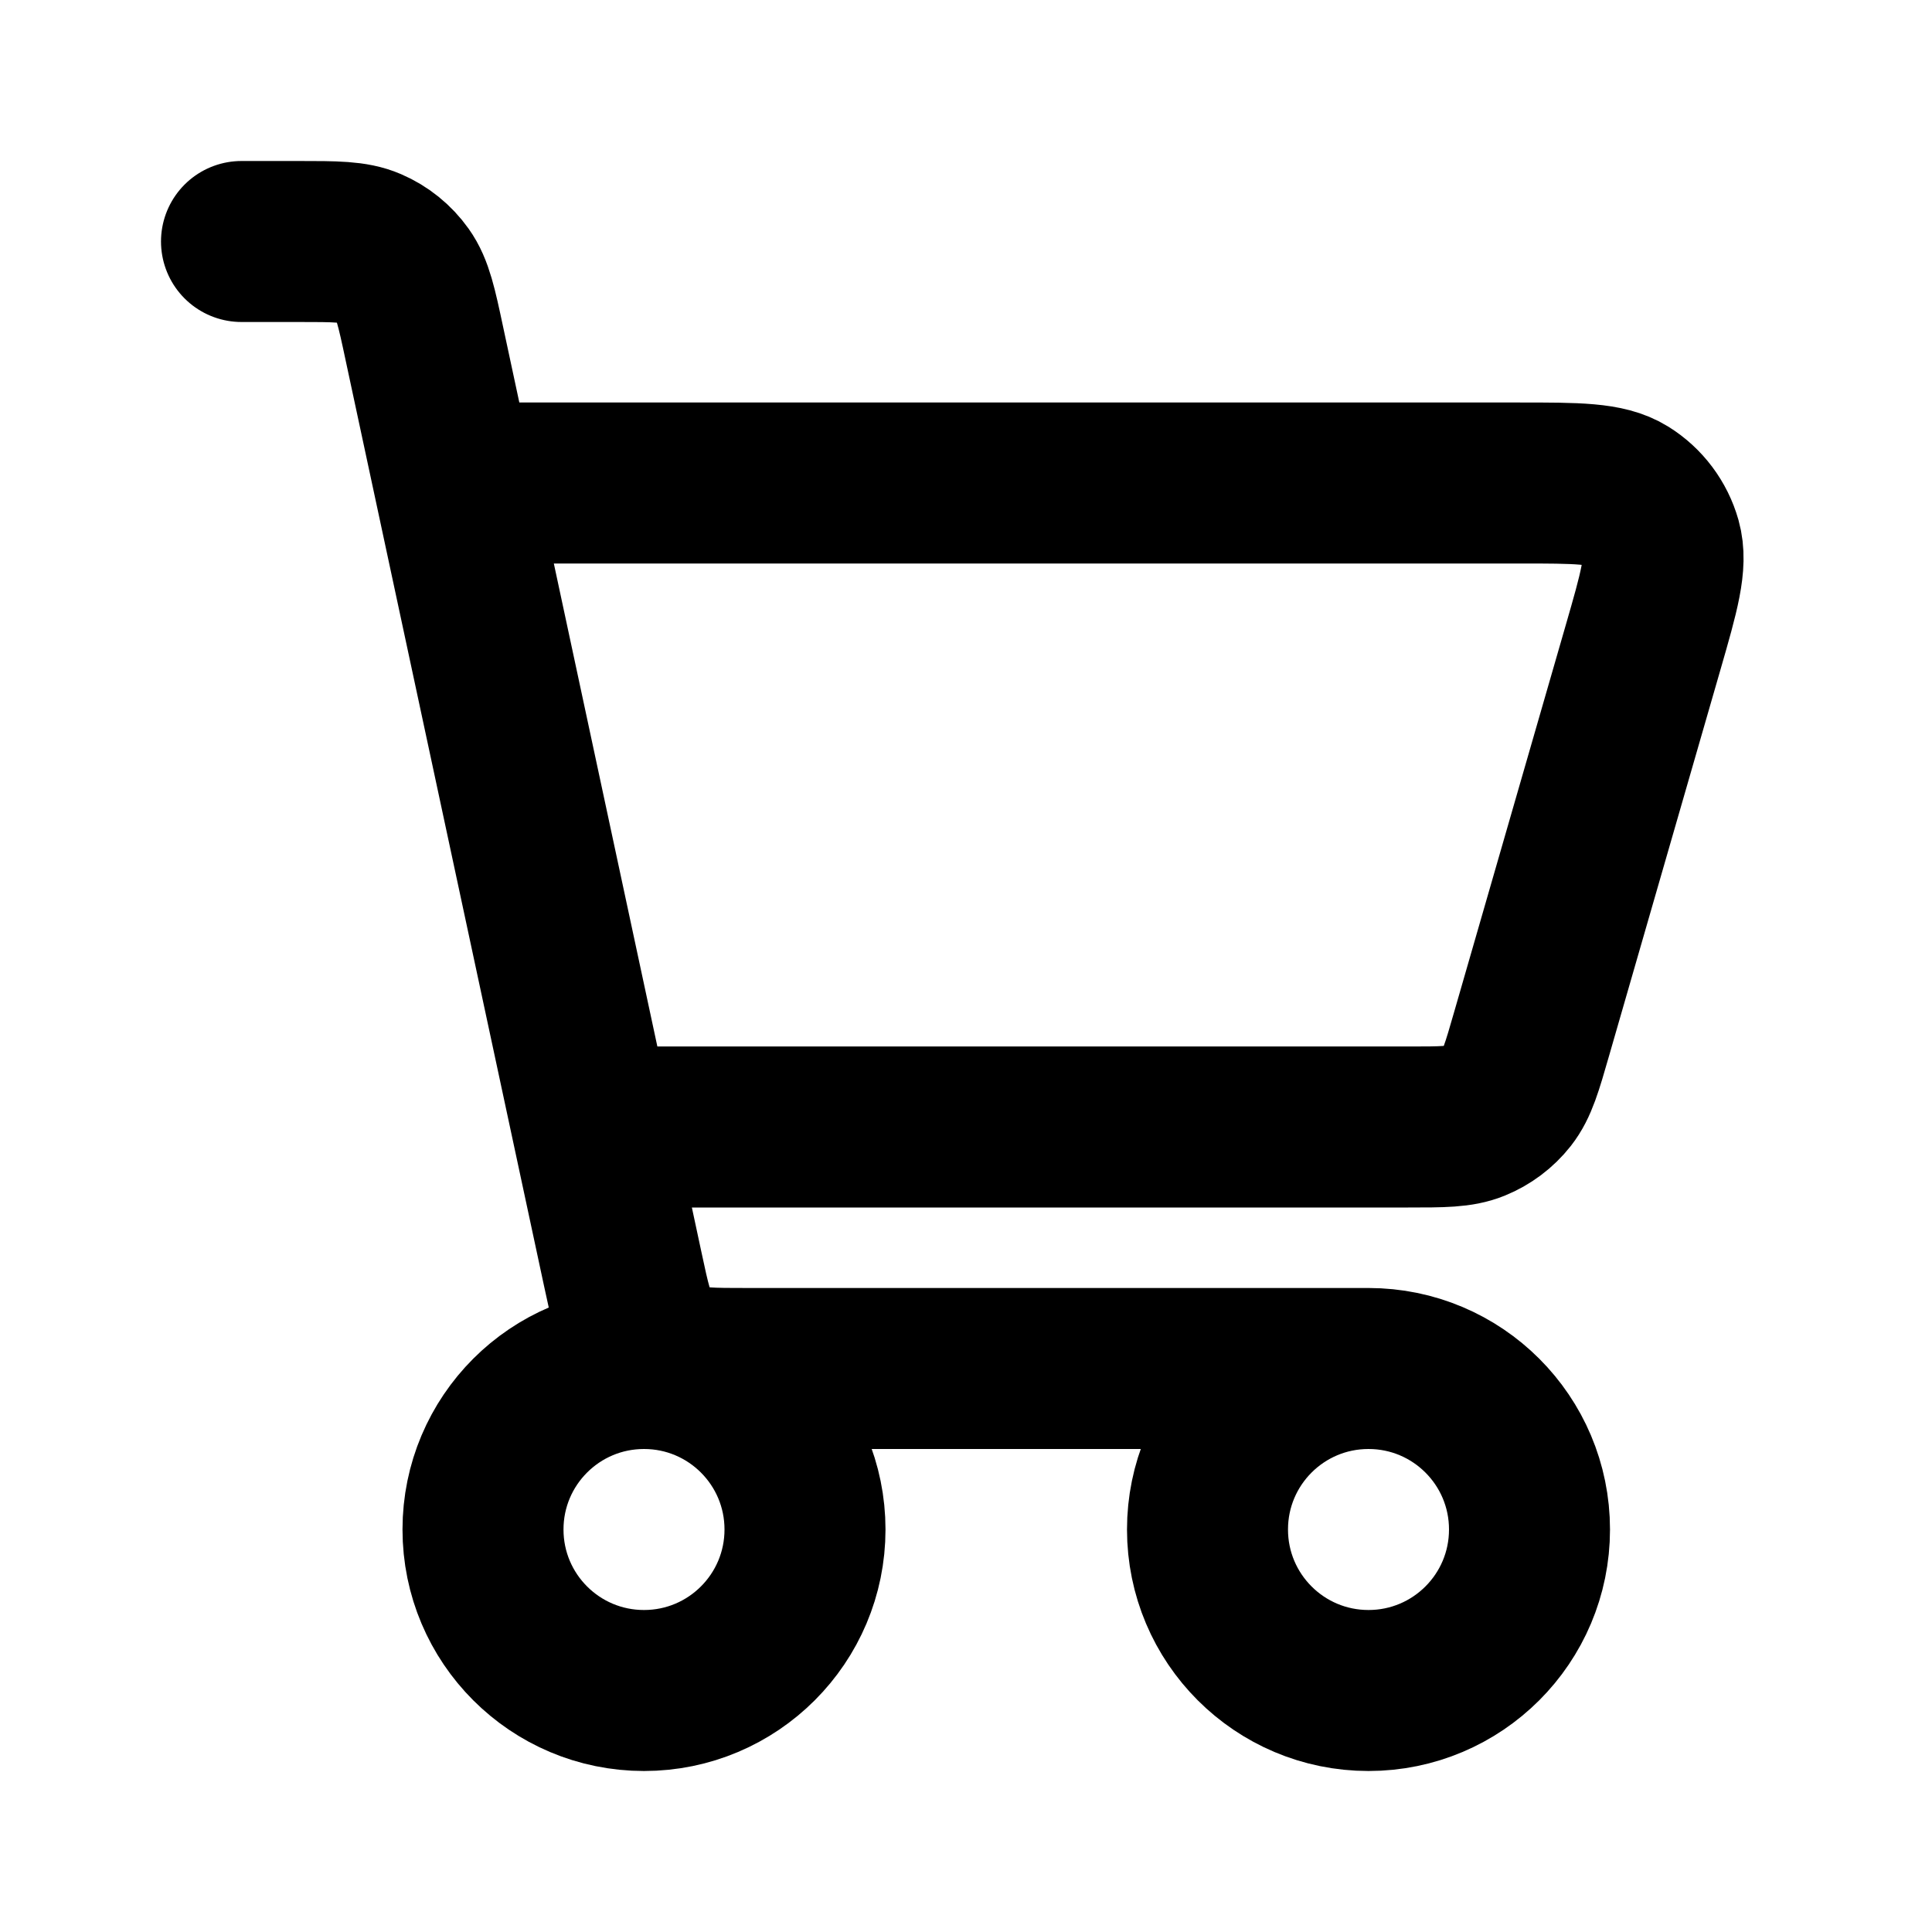
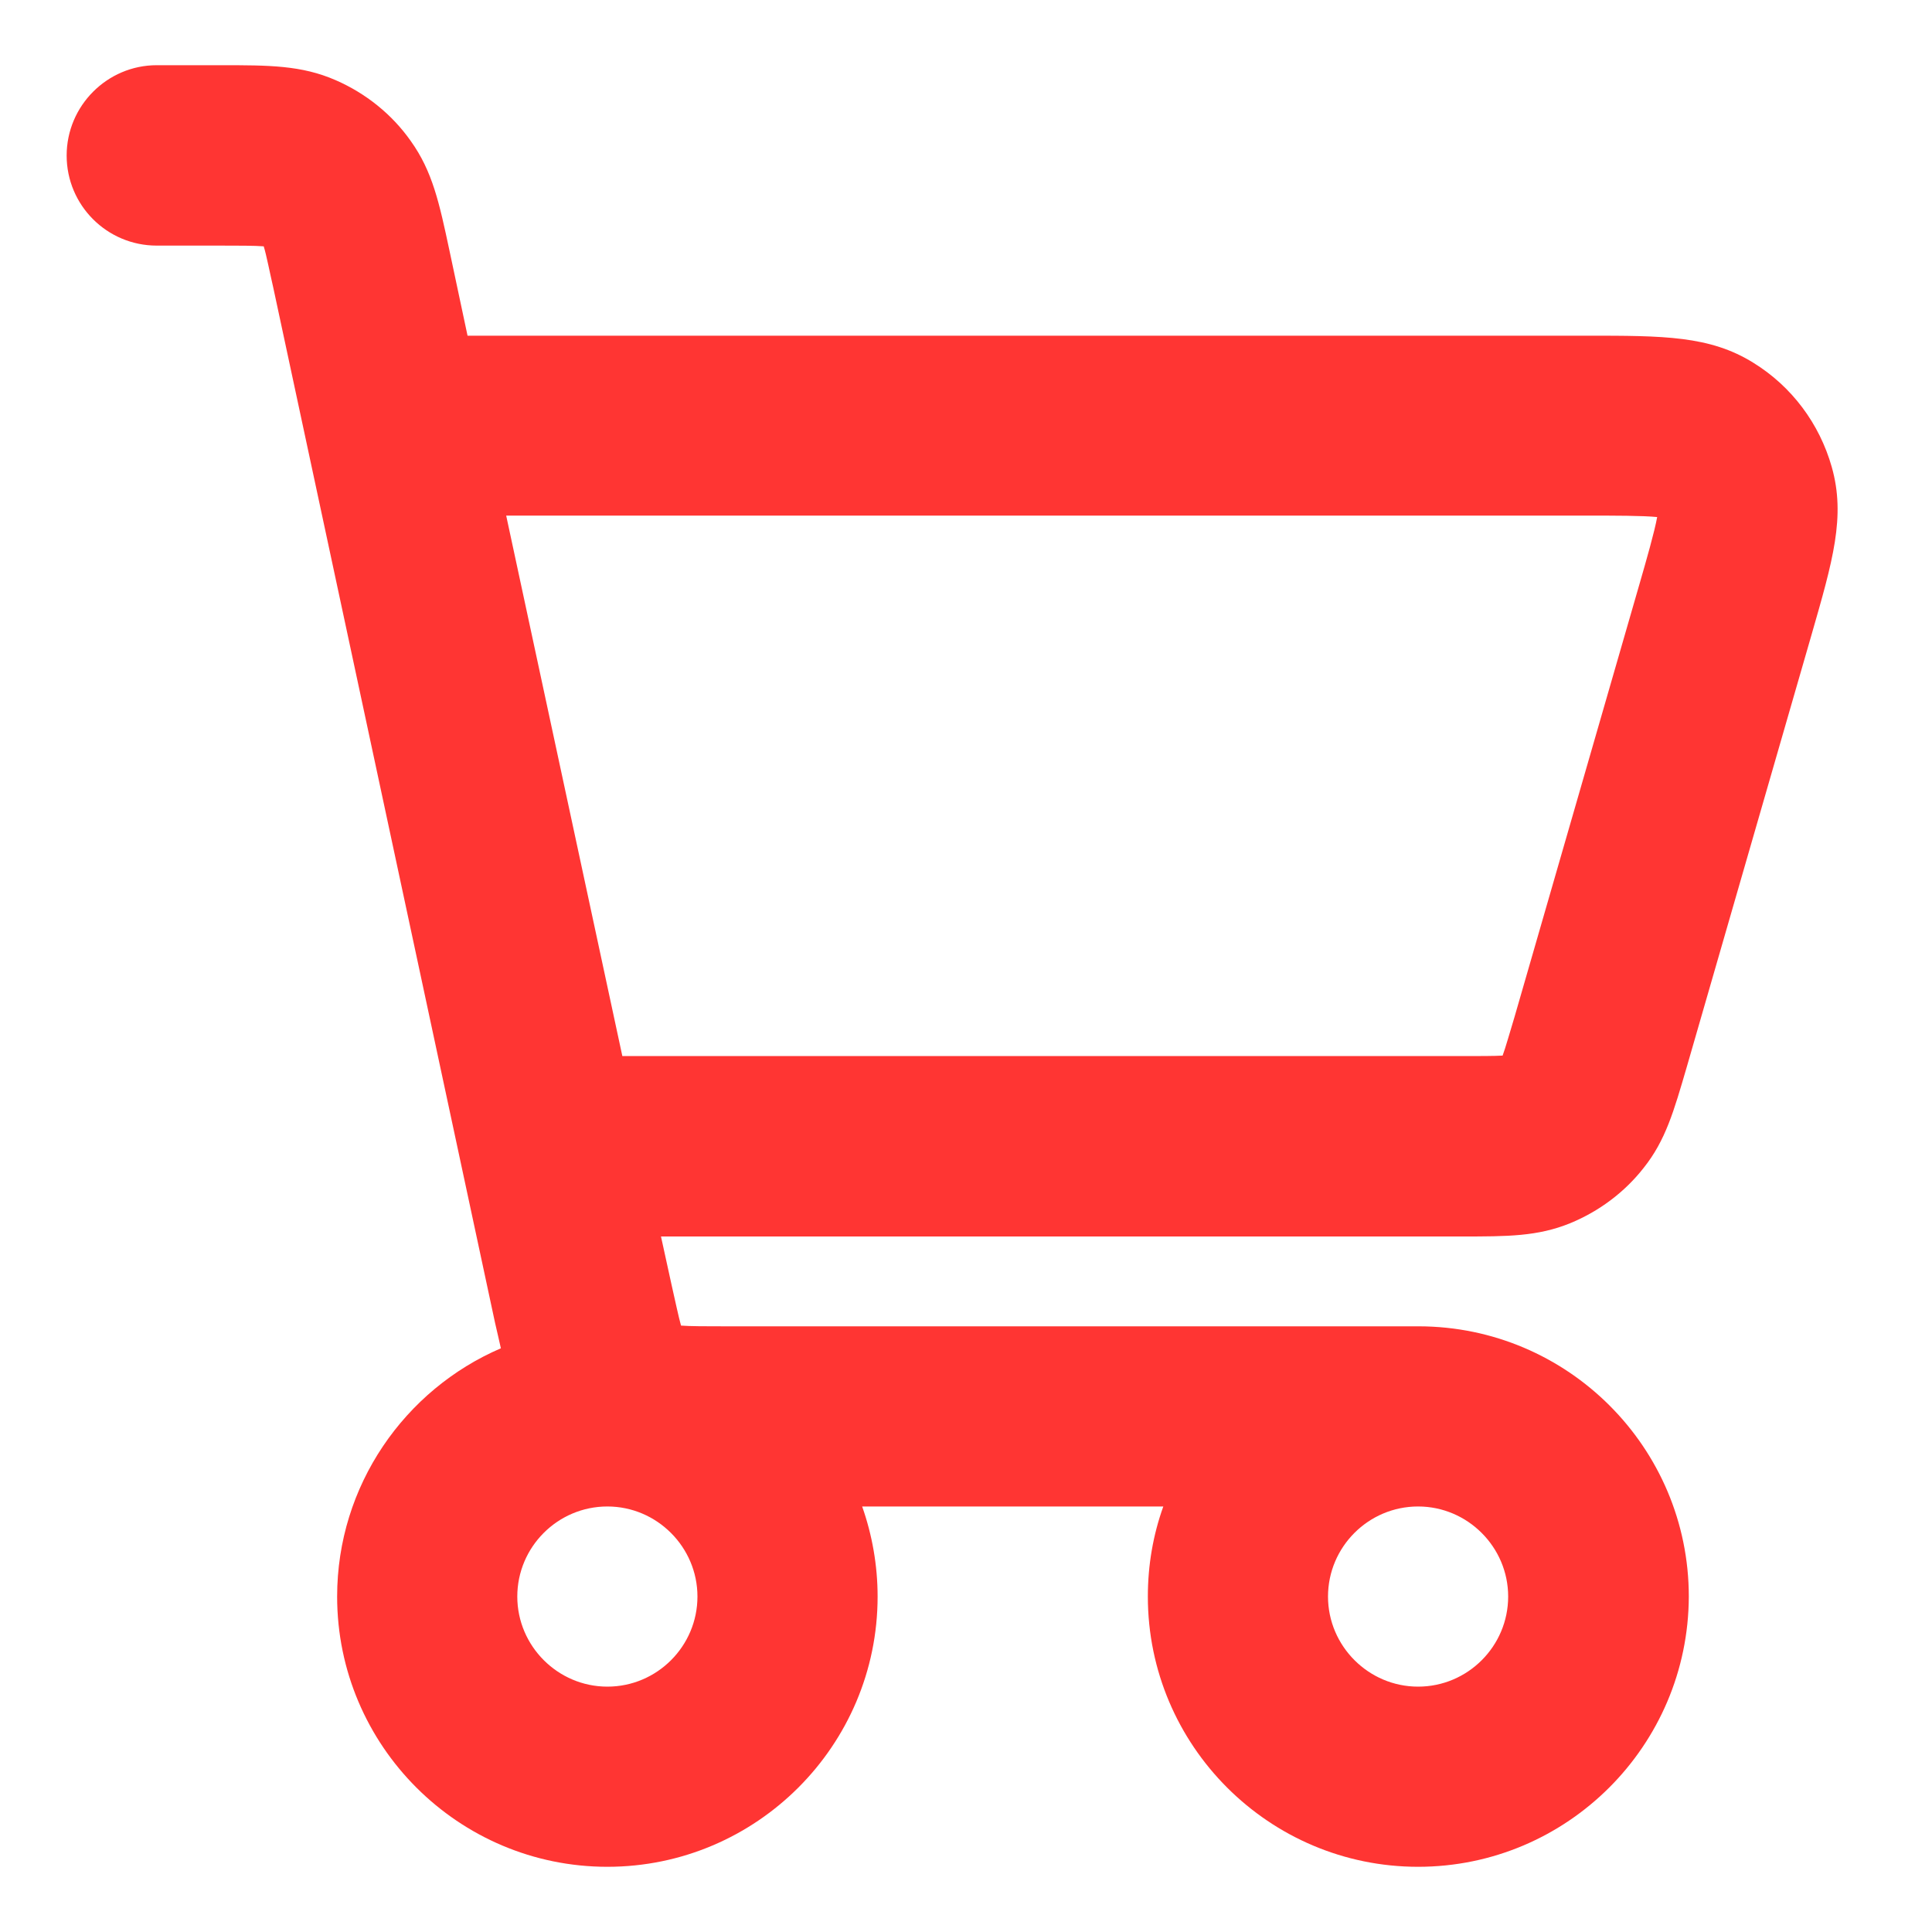
- <svg xmlns="http://www.w3.org/2000/svg" width="800px" height="800px" viewBox="0 0 24 24" fill="none">
-   <g id="Interface / Shopping_Cart_01">
-     <path id="Vector" d="M17 17C15.895 17 15 17.895 15 19C15 20.105 15.895 21 17 21C18.105 21 19 20.105 19 19C19 17.895 18.105 17 17 17ZM17 17H9.294C8.833 17 8.602 17 8.412 16.918C8.245 16.846 8.099 16.729 7.994 16.581C7.875 16.414 7.827 16.191 7.733 15.751L5.271 4.265C5.175 3.814 5.126 3.588 5.006 3.42C4.9 3.271 4.755 3.154 4.587 3.082C4.397 3 4.168 3 3.707 3H3M6 6H18.873C19.595 6 19.956 6 20.198 6.15C20.41 6.282 20.565 6.489 20.633 6.729C20.71 7.003 20.611 7.35 20.411 8.043L19.026 12.844C18.907 13.258 18.847 13.465 18.726 13.619C18.619 13.755 18.477 13.861 18.317 13.926C18.136 14 17.921 14 17.492 14H7.73M8 21C6.895 21 6 20.105 6 19C6 17.895 6.895 17 8 17C9.105 17 10 17.895 10 19C10 20.105 9.105 21 8 21Z" stroke="#000000" stroke-width="2" stroke-linecap="round" stroke-linejoin="round" />
+ <svg xmlns="http://www.w3.org/2000/svg" version="1.1" id="Capa_1" x="0px" y="0px" viewBox="0 0 800 800" style="enable-background:new 0 0 800 800;" xml:space="preserve">
+   <style type="text/css">
+ 	.st0{fill:#FF3533;}
+ </style>
+   <g id="Interface__x2F__Shopping_x5F_Cart_x5F_01">
+     <g id="Vector">
+       <path class="st0" d="M587.2,773c-61.7,0-111.9-50.2-111.9-111.9c0-13.1,2.2-25.6,6.4-37.3H357c4.1,11.6,6.4,24.3,6.4,37.3    c0,61.7-50.2,111.9-111.9,111.9s-111.9-50.2-111.9-111.9c0-46,28-85.7,67.8-102.8c-0.8-3.4-1.5-6.8-2.4-10.5l-91.8-428.5    c-1.5-6.5-2.9-13.8-4-17.3c-3.6-0.3-10.9-0.3-17.9-0.3H64.9c-20.6,0-37.3-16.7-37.3-37.3S44.4,27,64.9,27h26.4    c20.1,0,33.5,0,47.7,6.2c12.4,5.4,23.3,14.1,31.1,25.2c9,12.6,11.8,25.6,16,45.3l7.5,35.3H657c31.8,0,51,0,69,11.2    c15.9,9.8,27.4,25.2,32.5,43.2c5.8,20.5,0.4,38.9-8.4,69.5l-51.7,179.1c-5.3,18.1-8.7,30.2-17.8,41.6c-7.9,10.1-18.5,18-30.4,22.9    c-13.5,5.5-26,5.5-44.9,5.5H273.7l4.4,20.1c1.5,6.6,2.9,13.3,3.9,16.8c3.7,0.3,10.9,0.3,17.9,0.3h287.5h0.1    c61.7,0.1,111.8,50.2,111.8,111.9C699.1,722.9,648.9,773,587.2,773z M587.2,623.8c-20.6,0-37.3,16.8-37.3,37.3    s16.8,37.3,37.3,37.3c20.6,0,37.3-16.8,37.3-37.3S607.7,623.8,587.2,623.8z M251.5,623.8c-20.6,0-37.3,16.8-37.3,37.3    s16.8,37.3,37.3,37.3c20.6,0,37.3-16.8,37.3-37.3S272,623.8,251.5,623.8z M280.2,548.7L280.2,548.7L280.2,548.7z M257.7,437.3    h347.9c6.5,0,13.1,0,16.6-0.2c1.2-3.2,3.1-10,4.9-15.9l51.7-179.1c3-10.4,6.3-21.9,7.4-28c-6-0.6-17.7-0.6-29-0.6H209.6    L257.7,437.3z M689.1,214.6L689.1,214.6L689.1,214.6z M686.4,211L686.4,211L686.4,211z M108.6,100.3L108.6,100.3L108.6,100.3z" />
+     </g>
  </g>
</svg>
